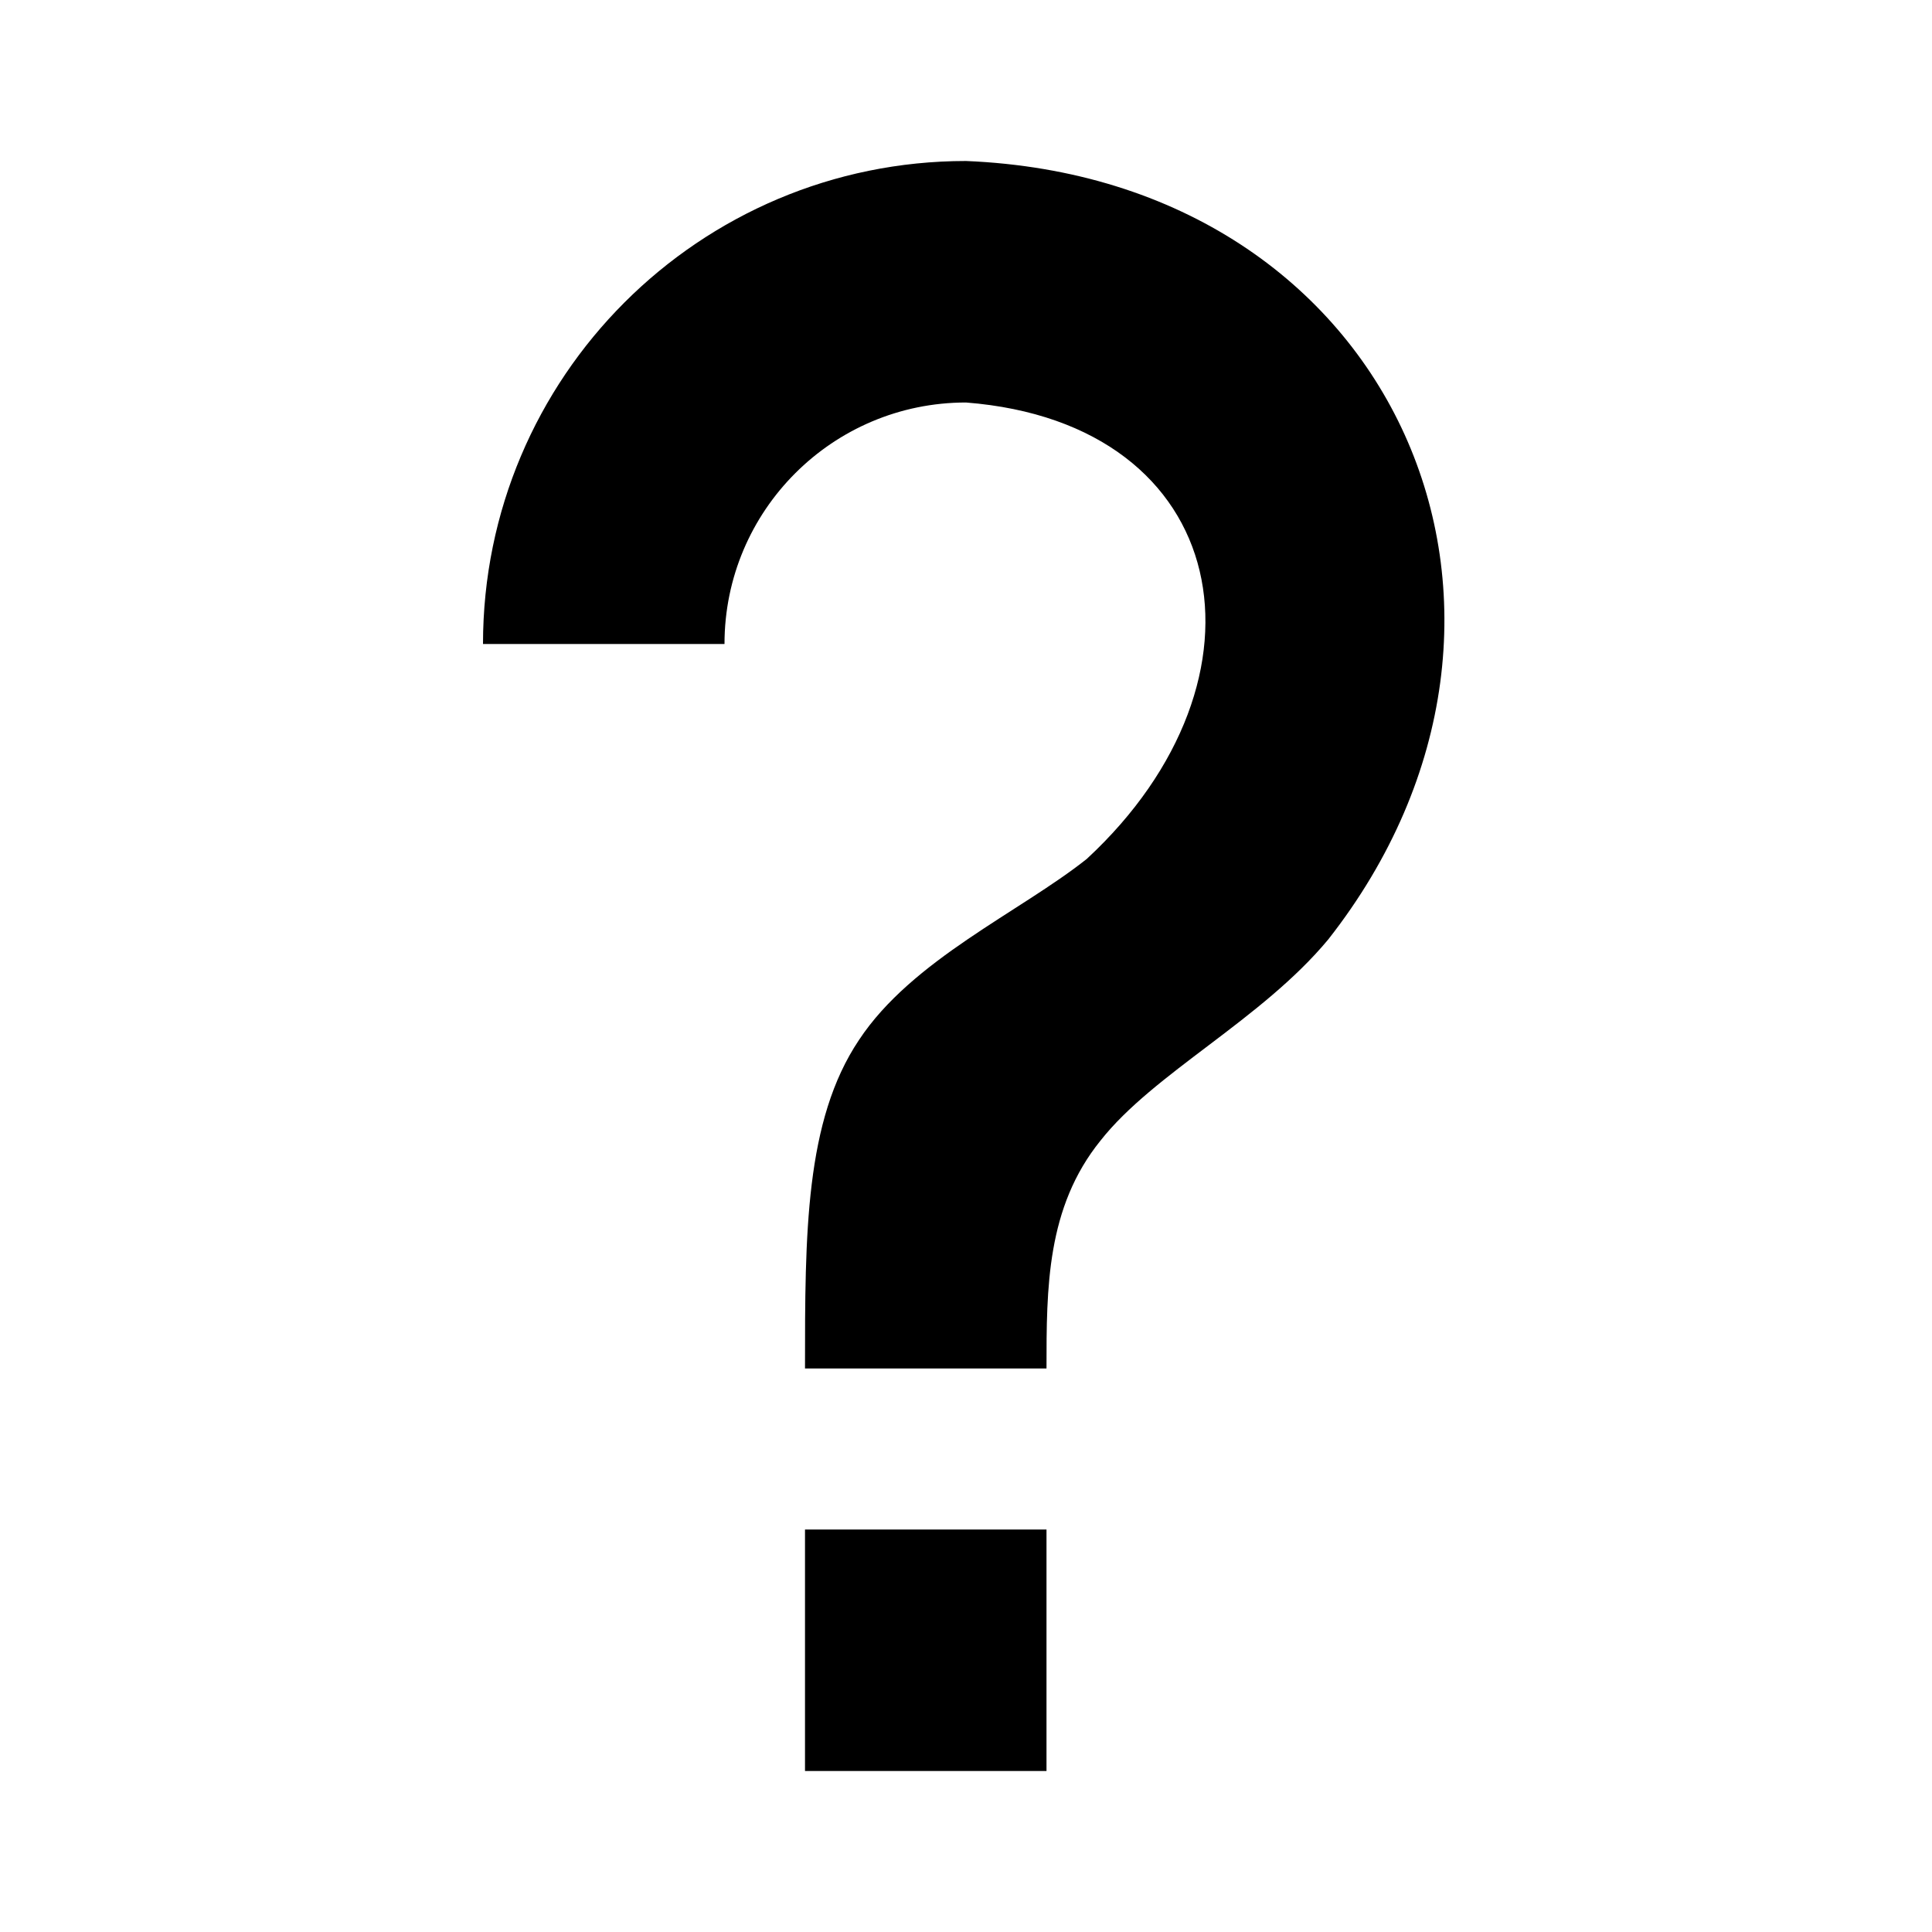
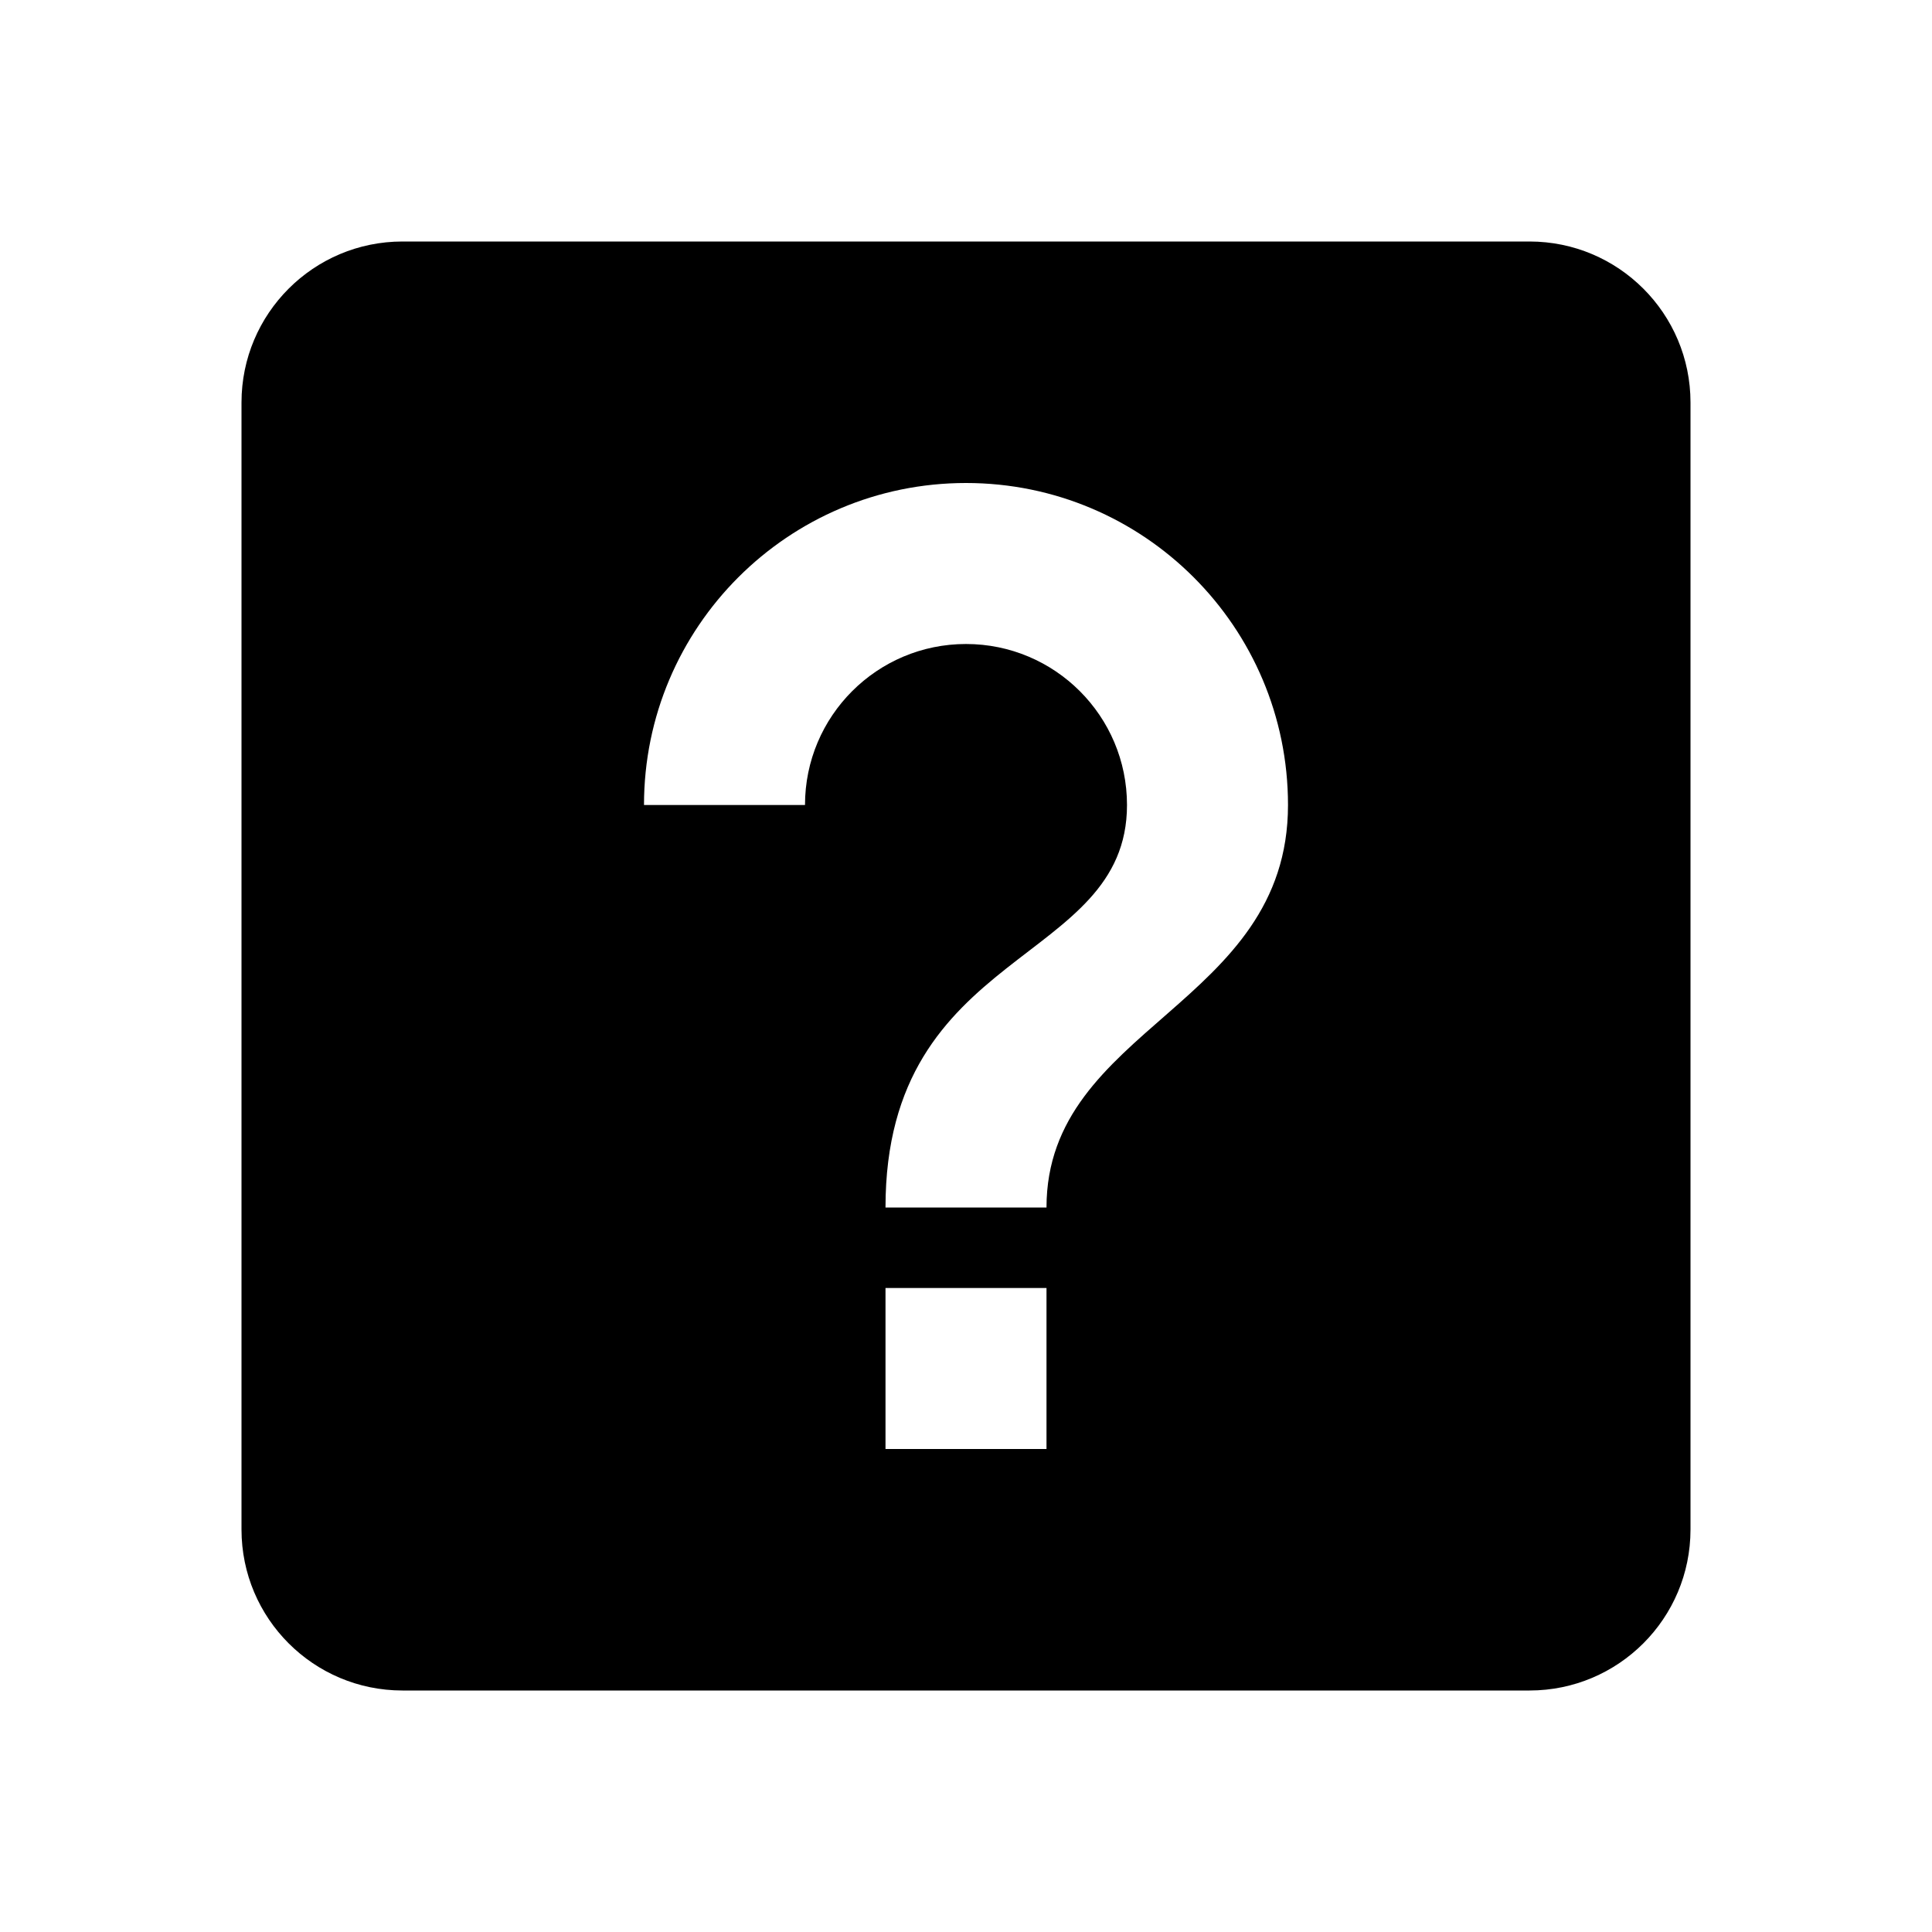
<svg xmlns="http://www.w3.org/2000/svg" version="1.1" width="24" height="24" viewBox="0 0 24 24">
-   <path d="M10,19H13V22H10V19M12,2C17.35,2.22 19.68,7.62 16.5,11.67C15.67,12.67 14.33,13.33 13.67,14.17C13,15 13,16 13,17H10C10,15.33 10,13.92 10.67,12.92C11.33,11.92 12.67,11.33 13.5,10.67C15.92,8.43 15.32,5.26 12,5A3,3 0 0,0 9,8H6A6,6 0 0,1 12,2Z" />
+   <path d="M11,18H13V16H11V18M12,6A4,4 0 0,0 8,10H10A2,2 0 0,1 12,8A2,2 0 0,1 14,10C14,12 11,11.75 11,15H13C13,12.75 16,12.5 16,10A4,4 0 0,0 12,6M5,3H19A2,2 0 0,1 21,5V19A2,2 0 0,1 19,21H5A2,2 0 0,1 3,19V5A2,2 0 0,1 5,3Z" />
</svg>
